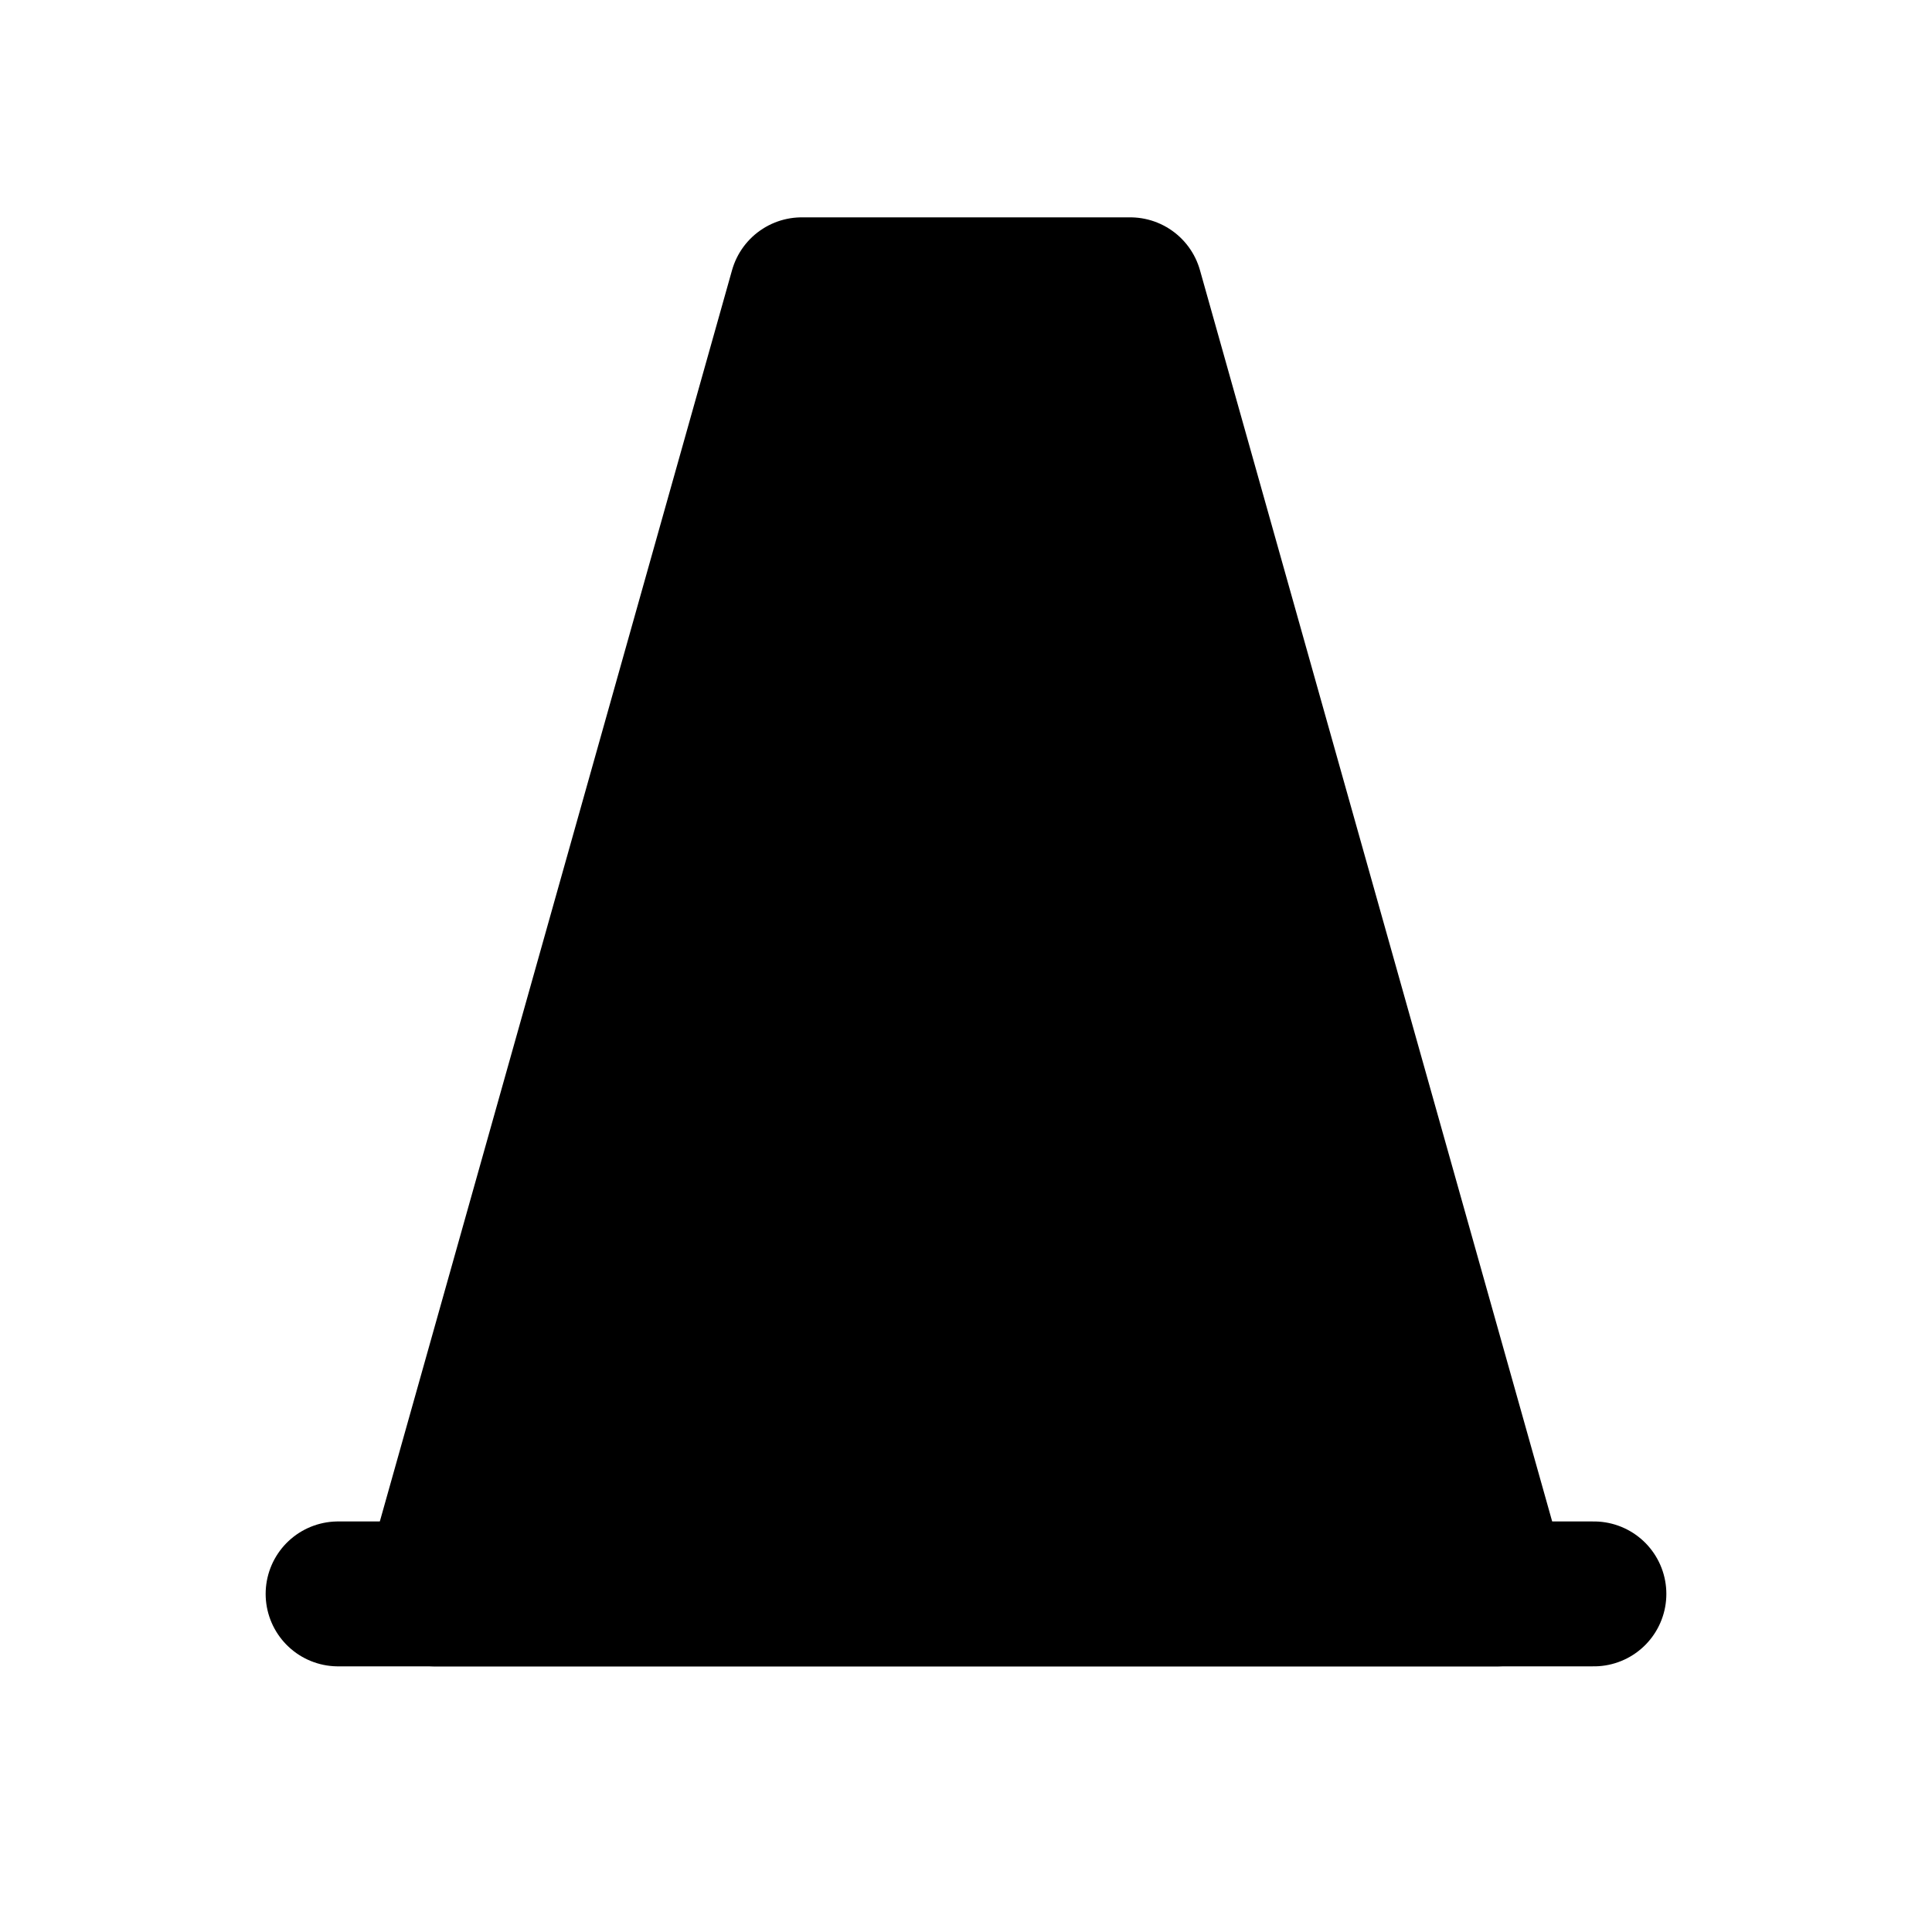
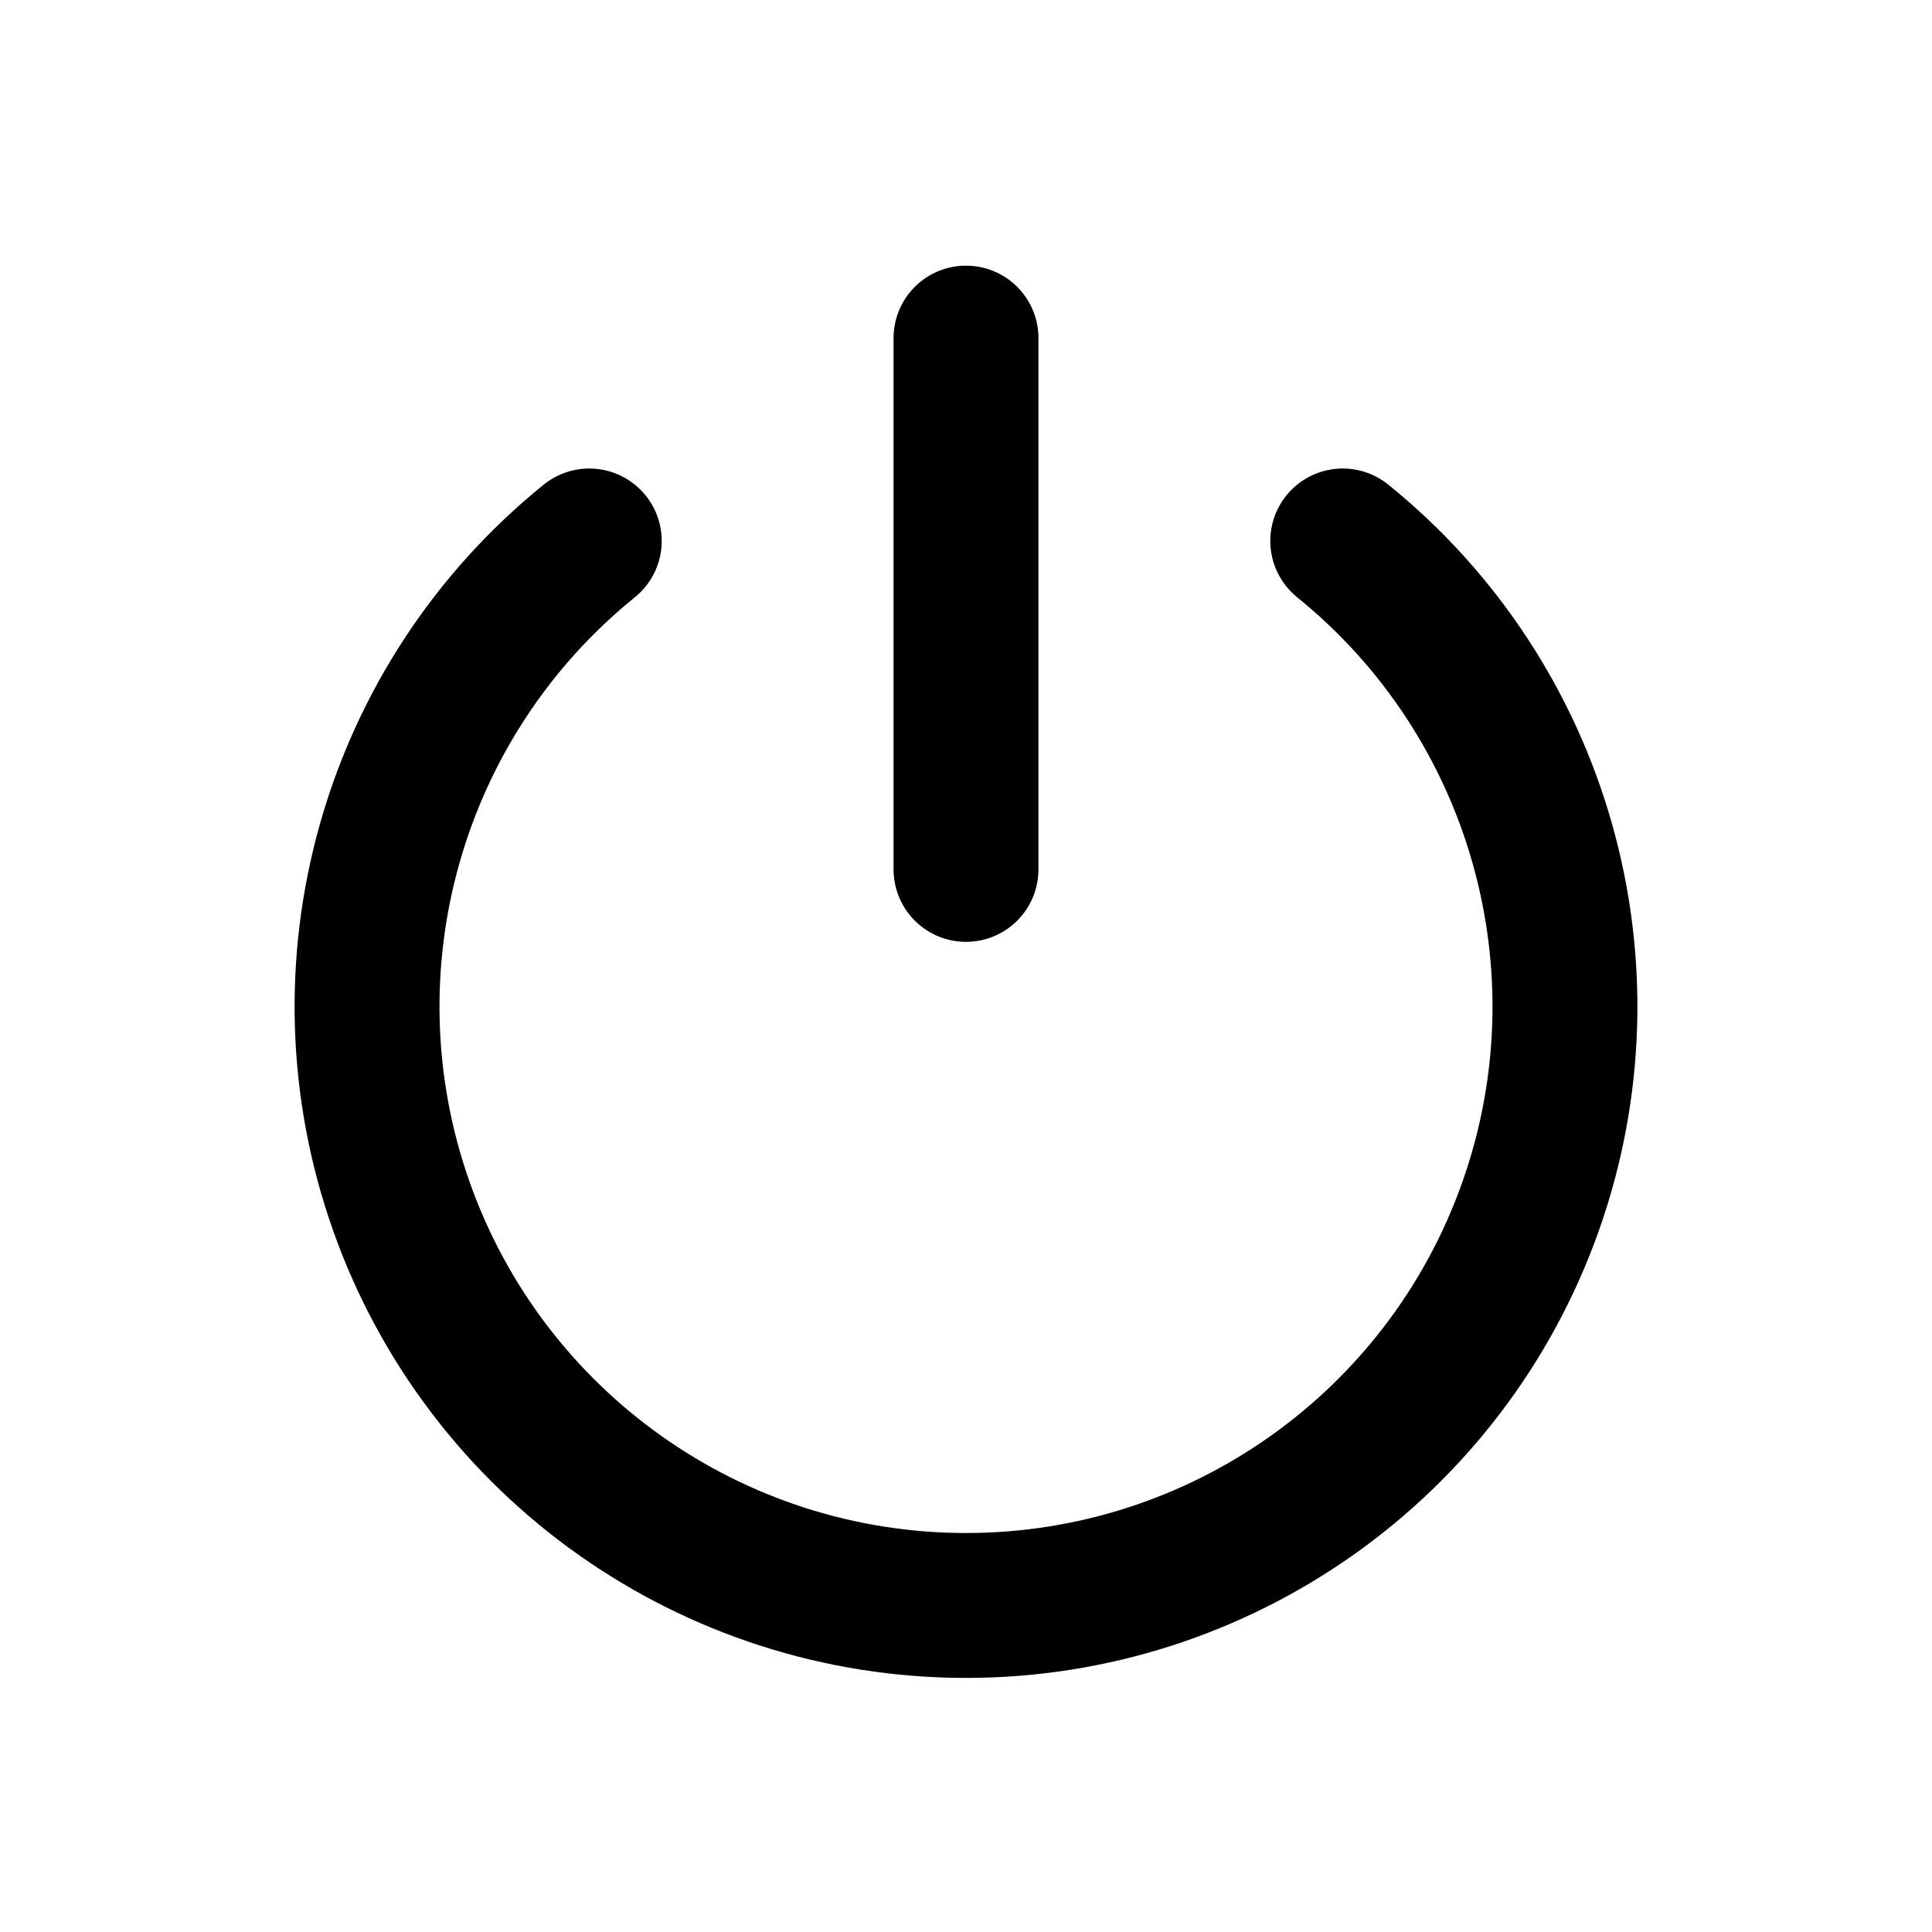
<svg xmlns="http://www.w3.org/2000/svg" viewBox="0 0 20 20" fill="none" stroke="currentColor" stroke-width="1.5" stroke-linecap="round" stroke-linejoin="round">
-   <path fill="currentColor" d="M8.3 3h3.4l3.8 13.5h-11Z" />
-   <path d="M3.5 16.5h13" />
+   <path d="M6.1 5.6A6.2 6.2 0 1 0 13.9 5.6" />
+   <path d="M10 3.5V9" />
</svg>
